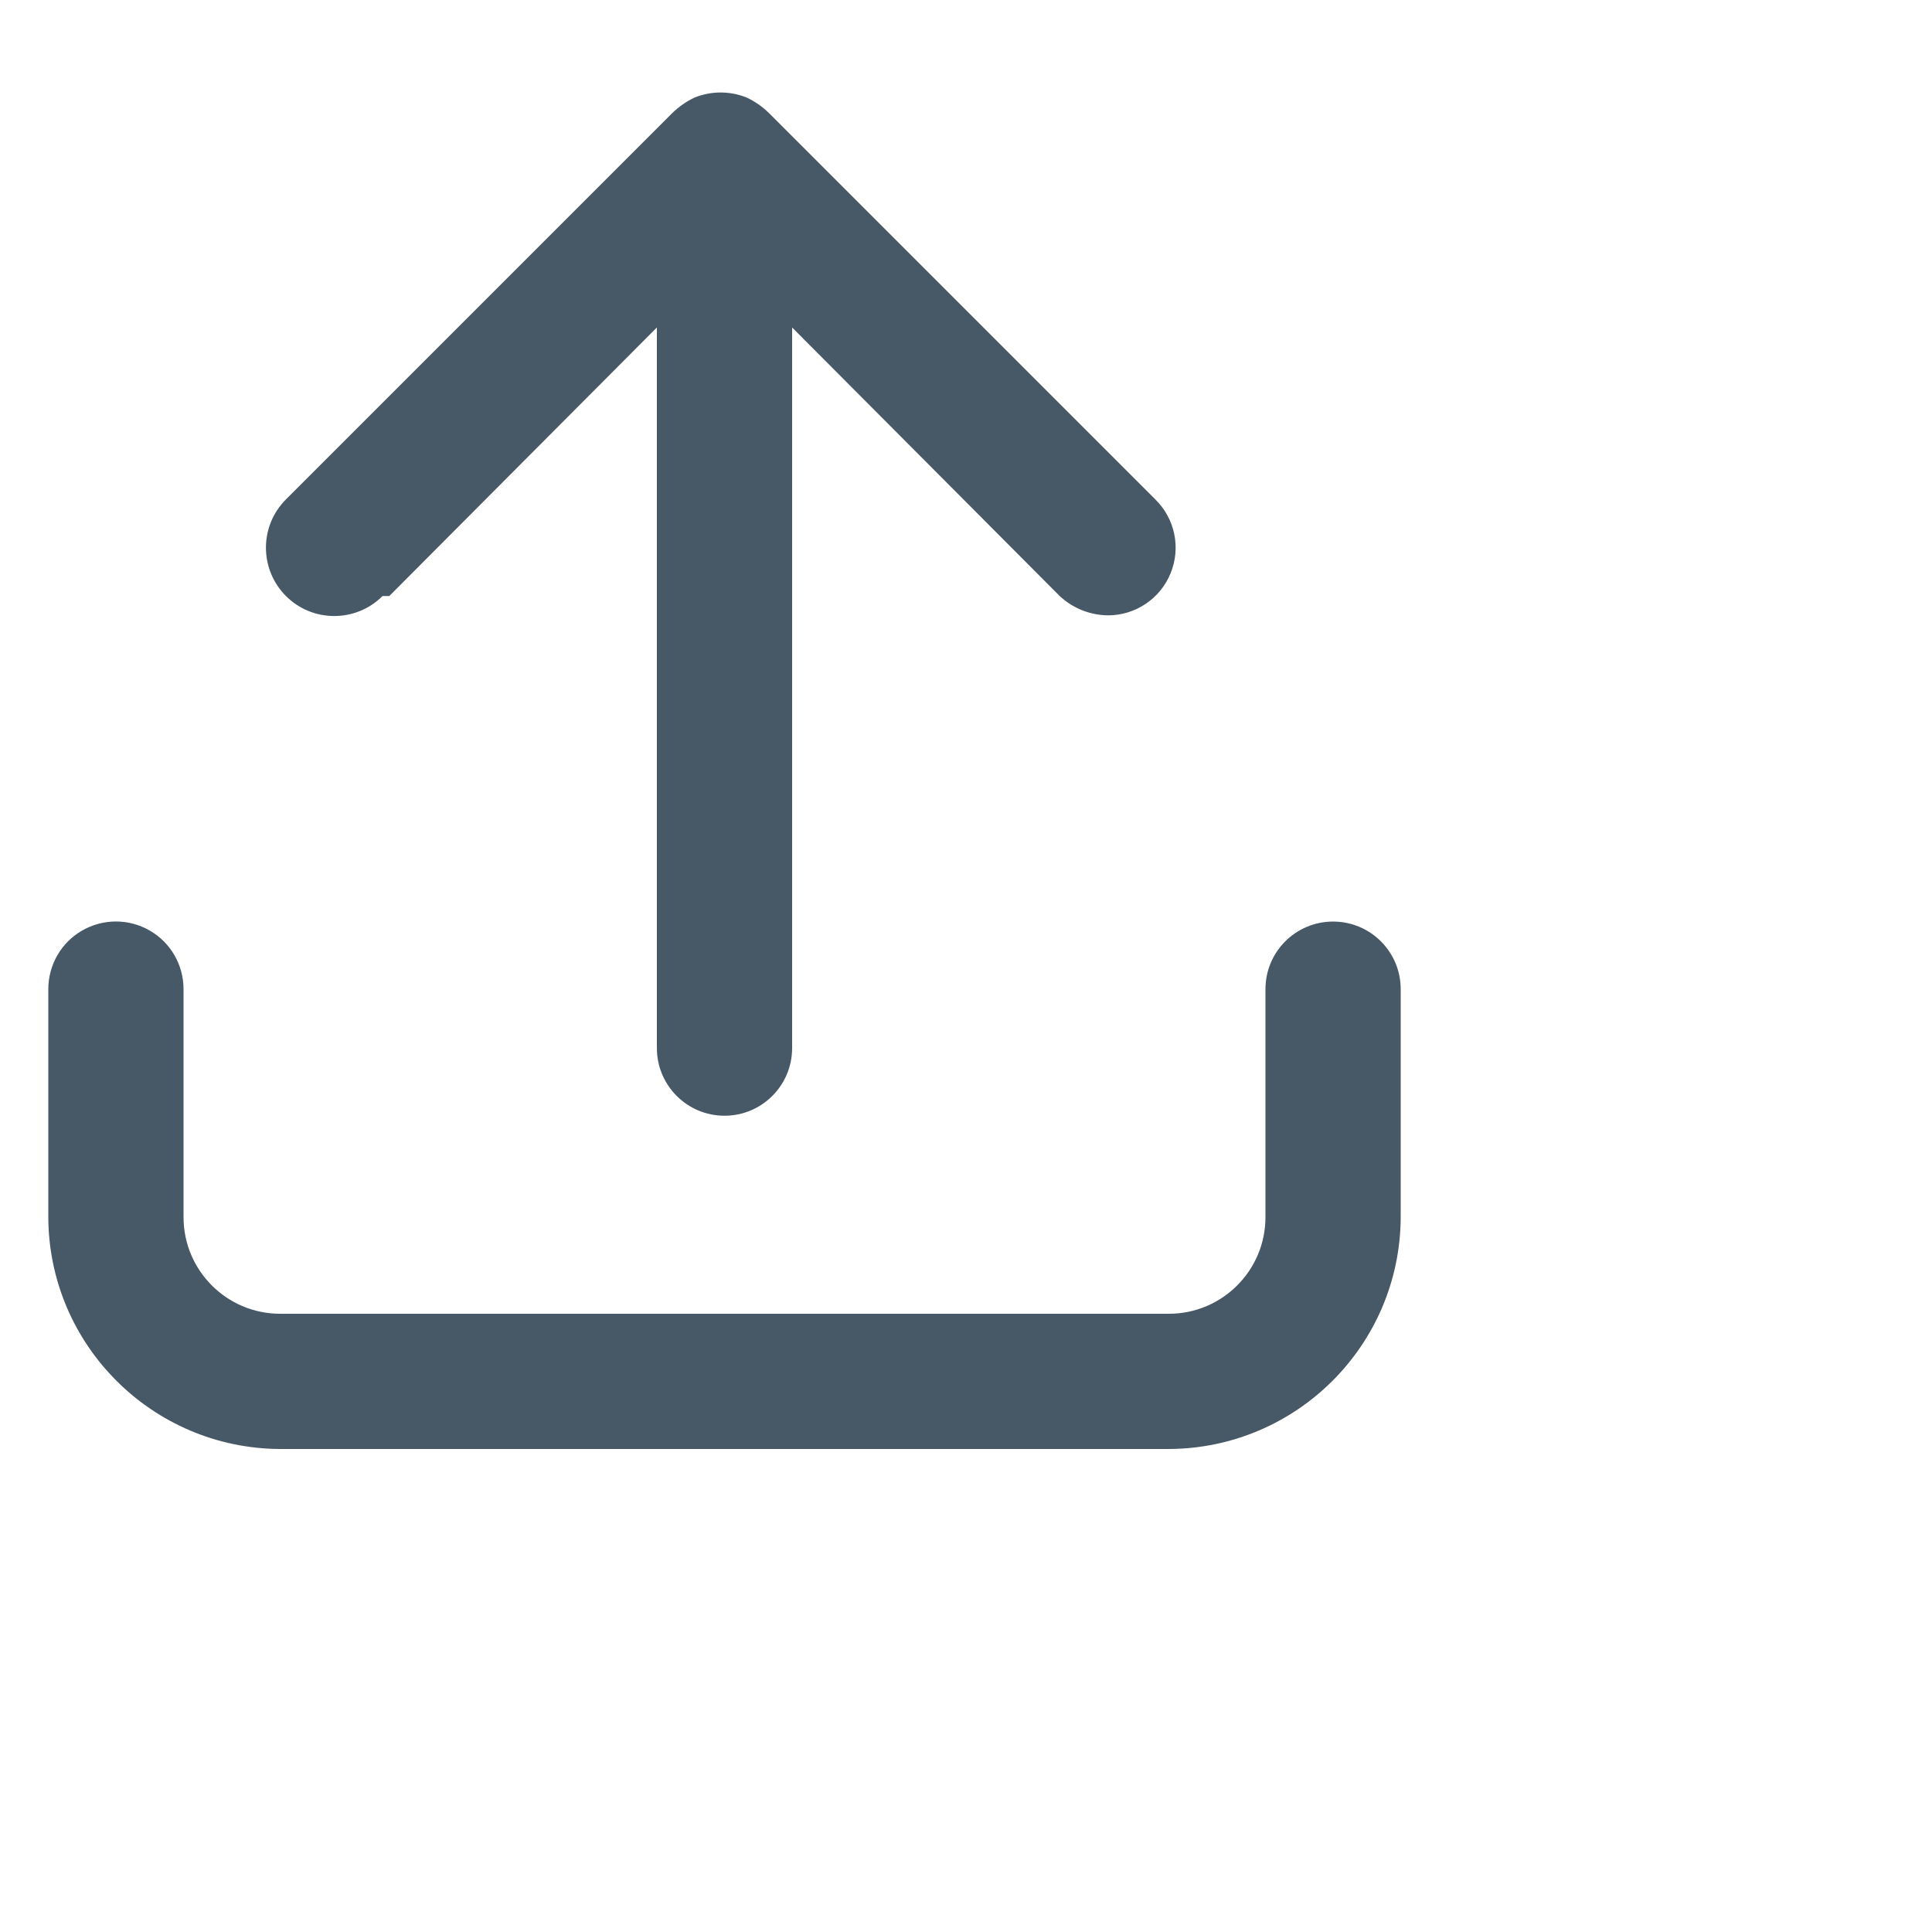
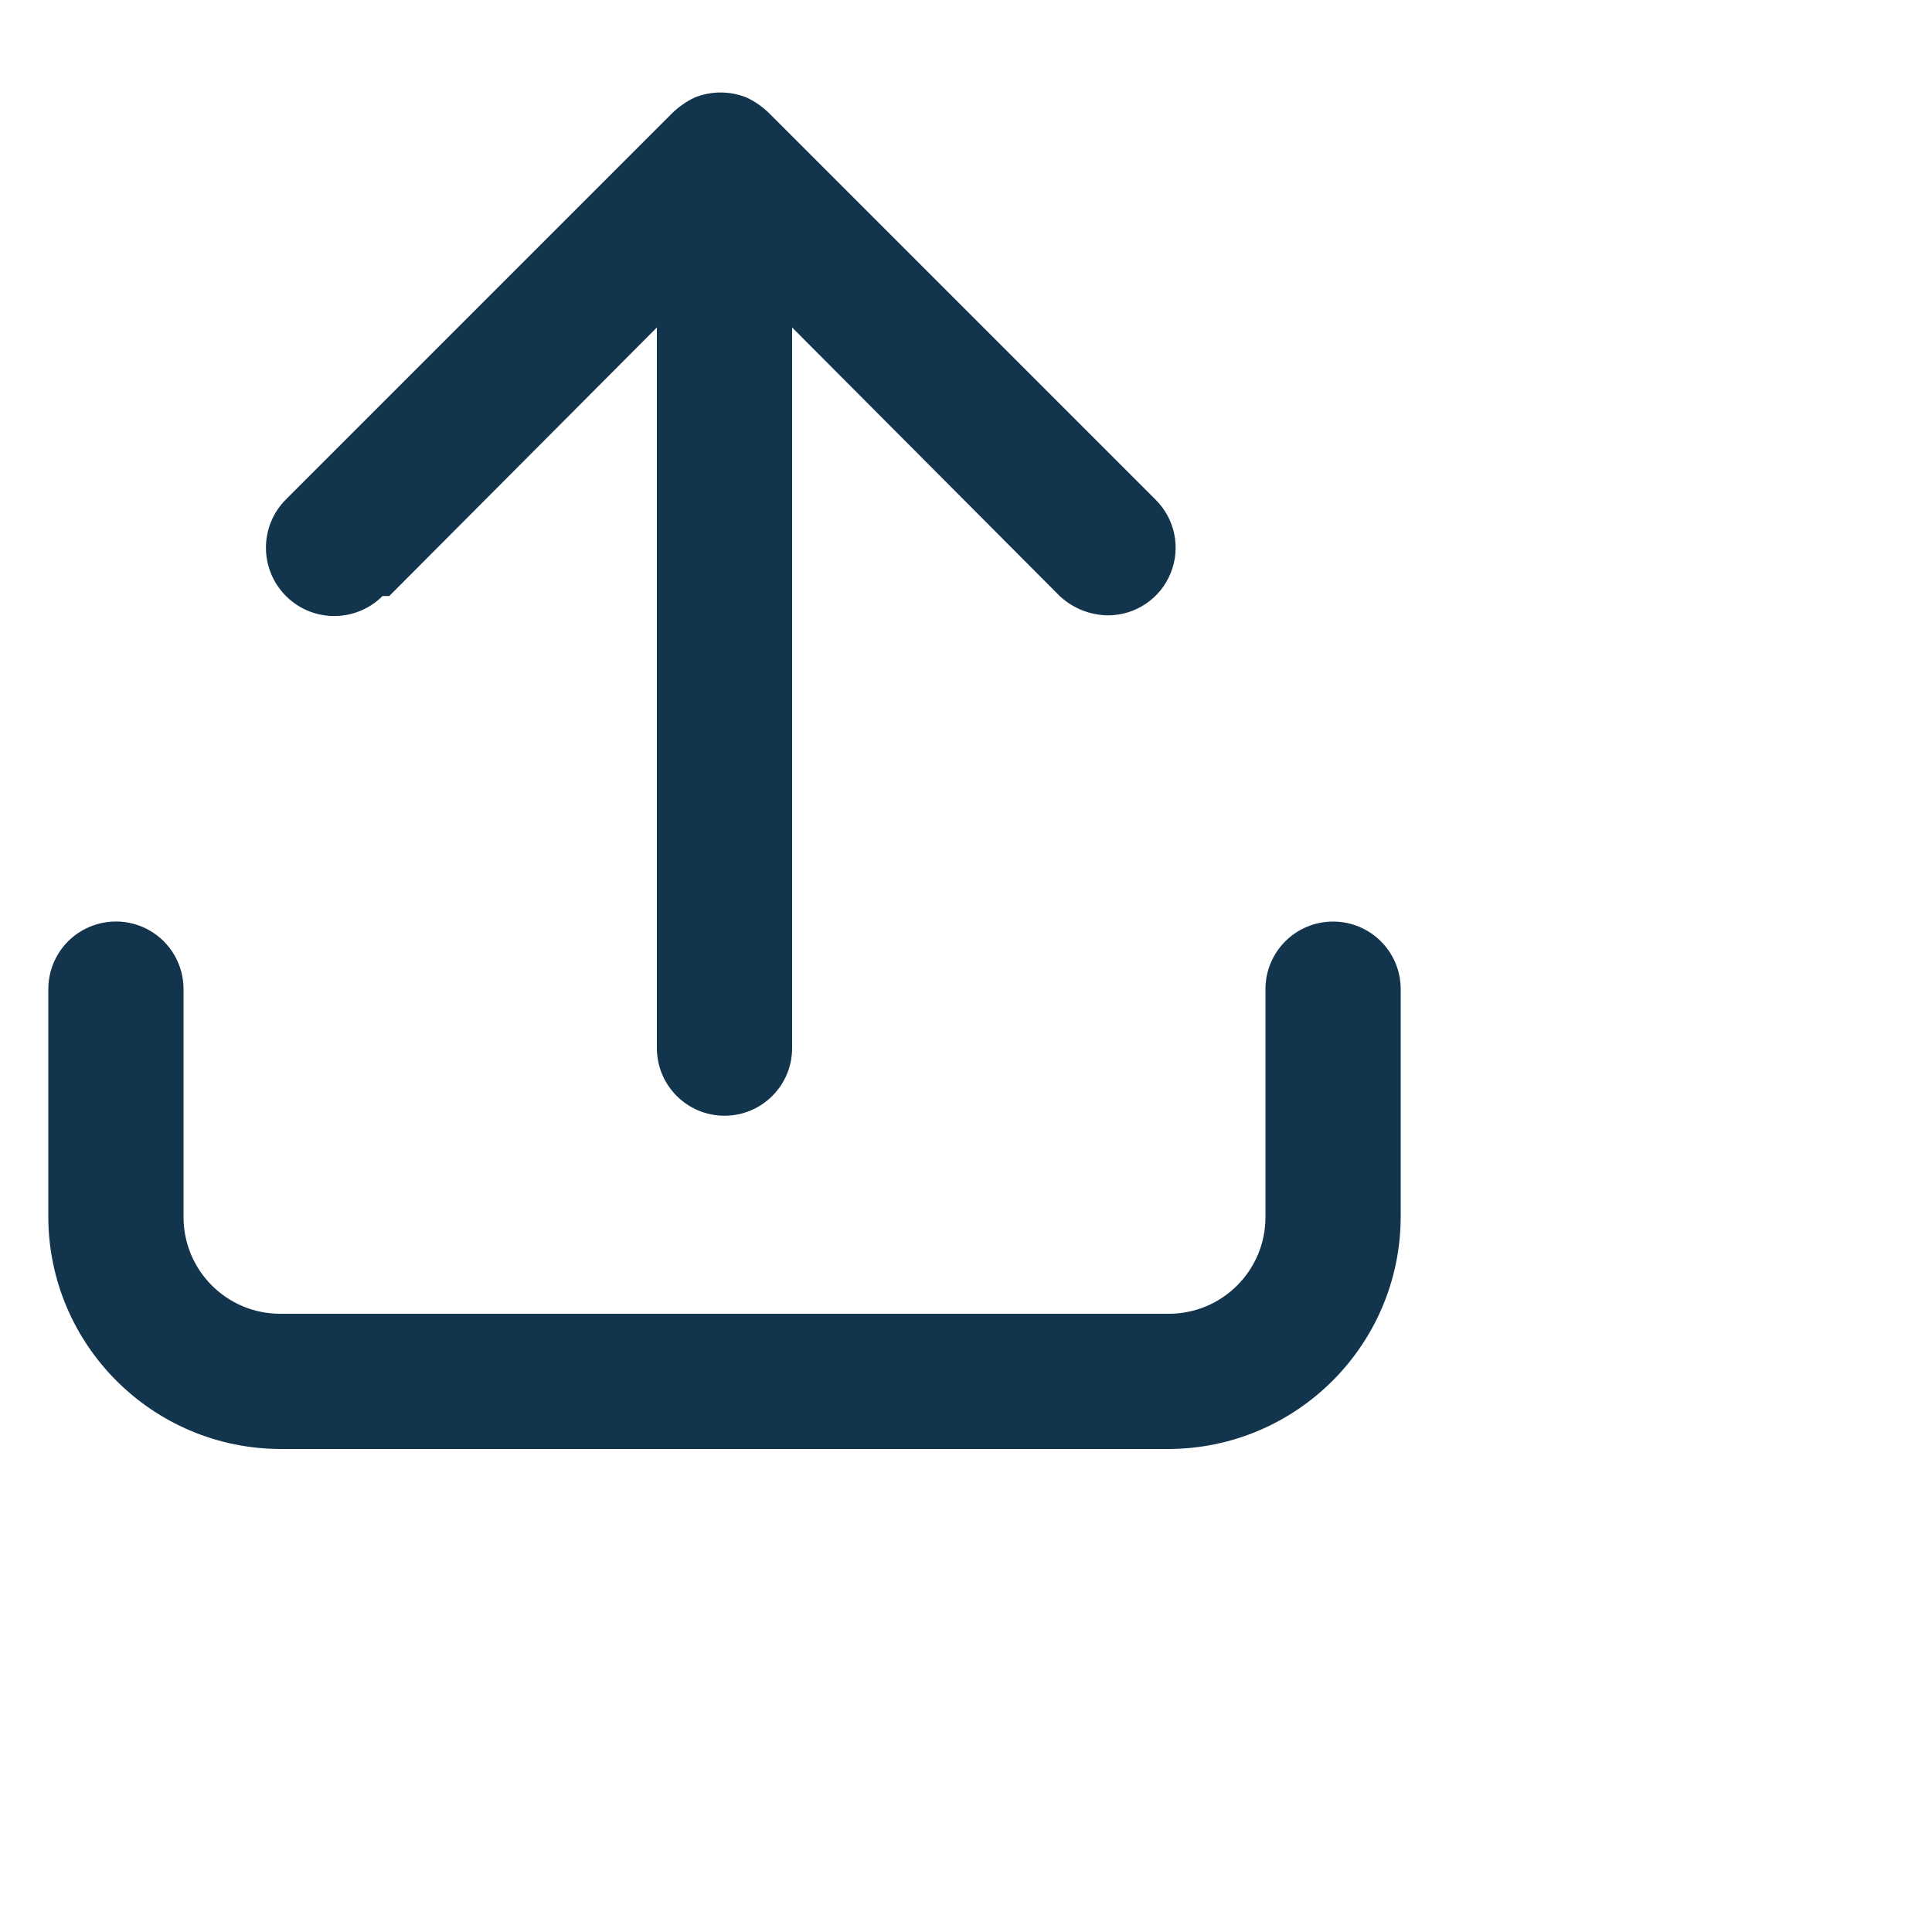
<svg xmlns="http://www.w3.org/2000/svg" width="12" height="12" viewBox="0 0 20 20" fill="none">
-   <path fill-rule="evenodd" clip-rule="evenodd" d="M6.8 3.39L4.03 6.17H3.96C3.684 6.446 3.236 6.446 2.96 6.17C2.684 5.893 2.684 5.446 2.96 5.17L6.96 1.17C7.028 1.104 7.105 1.05 7.19 1.01C7.363 0.94 7.557 0.94 7.73 1.01C7.815 1.05 7.892 1.104 7.96 1.17L11.96 5.17C12.163 5.369 12.226 5.671 12.118 5.934C12.011 6.198 11.754 6.37 11.47 6.37C11.284 6.368 11.106 6.297 10.97 6.17L8.2 3.39V10.85C8.2 11.236 7.887 11.55 7.5 11.55C7.113 11.55 6.8 11.236 6.8 10.85V3.39ZM13.1 10.24C13.1 9.853 13.413 9.54 13.8 9.54C14.187 9.54 14.5 9.853 14.5 10.24V12.6C14.495 13.923 13.423 14.994 12.1 15H2.9C1.577 14.994 0.505 13.923 0.5 12.6V10.24C0.5 9.989 0.633 9.758 0.85 9.633C1.067 9.508 1.333 9.508 1.55 9.633C1.767 9.758 1.9 9.989 1.9 10.24V12.6C1.9 13.152 2.348 13.6 2.9 13.6H12.1C12.652 13.6 13.1 13.152 13.1 12.6V10.24Z" fill="#475867" />
+   <path fill-rule="evenodd" clip-rule="evenodd" d="M6.8 3.39L4.03 6.17H3.96C3.684 6.446 3.236 6.446 2.96 6.17C2.684 5.893 2.684 5.446 2.96 5.17L6.96 1.17C7.028 1.104 7.105 1.05 7.19 1.01C7.363 0.94 7.557 0.94 7.73 1.01C7.815 1.05 7.892 1.104 7.96 1.17L11.96 5.17C12.163 5.369 12.226 5.671 12.118 5.934C12.011 6.198 11.754 6.37 11.47 6.37C11.284 6.368 11.106 6.297 10.97 6.17L8.2 3.39V10.85C8.2 11.236 7.887 11.55 7.5 11.55C7.113 11.55 6.8 11.236 6.8 10.85V3.39ZM13.1 10.24C13.1 9.853 13.413 9.54 13.8 9.54C14.187 9.54 14.5 9.853 14.5 10.24V12.6C14.495 13.923 13.423 14.994 12.1 15H2.9C1.577 14.994 0.505 13.923 0.5 12.6V10.24C0.5 9.989 0.633 9.758 0.85 9.633C1.067 9.508 1.333 9.508 1.55 9.633C1.767 9.758 1.9 9.989 1.9 10.24V12.6C1.9 13.152 2.348 13.6 2.9 13.6H12.1C12.652 13.6 13.1 13.152 13.1 12.6V10.24Z" fill="#12344D" />
</svg>
